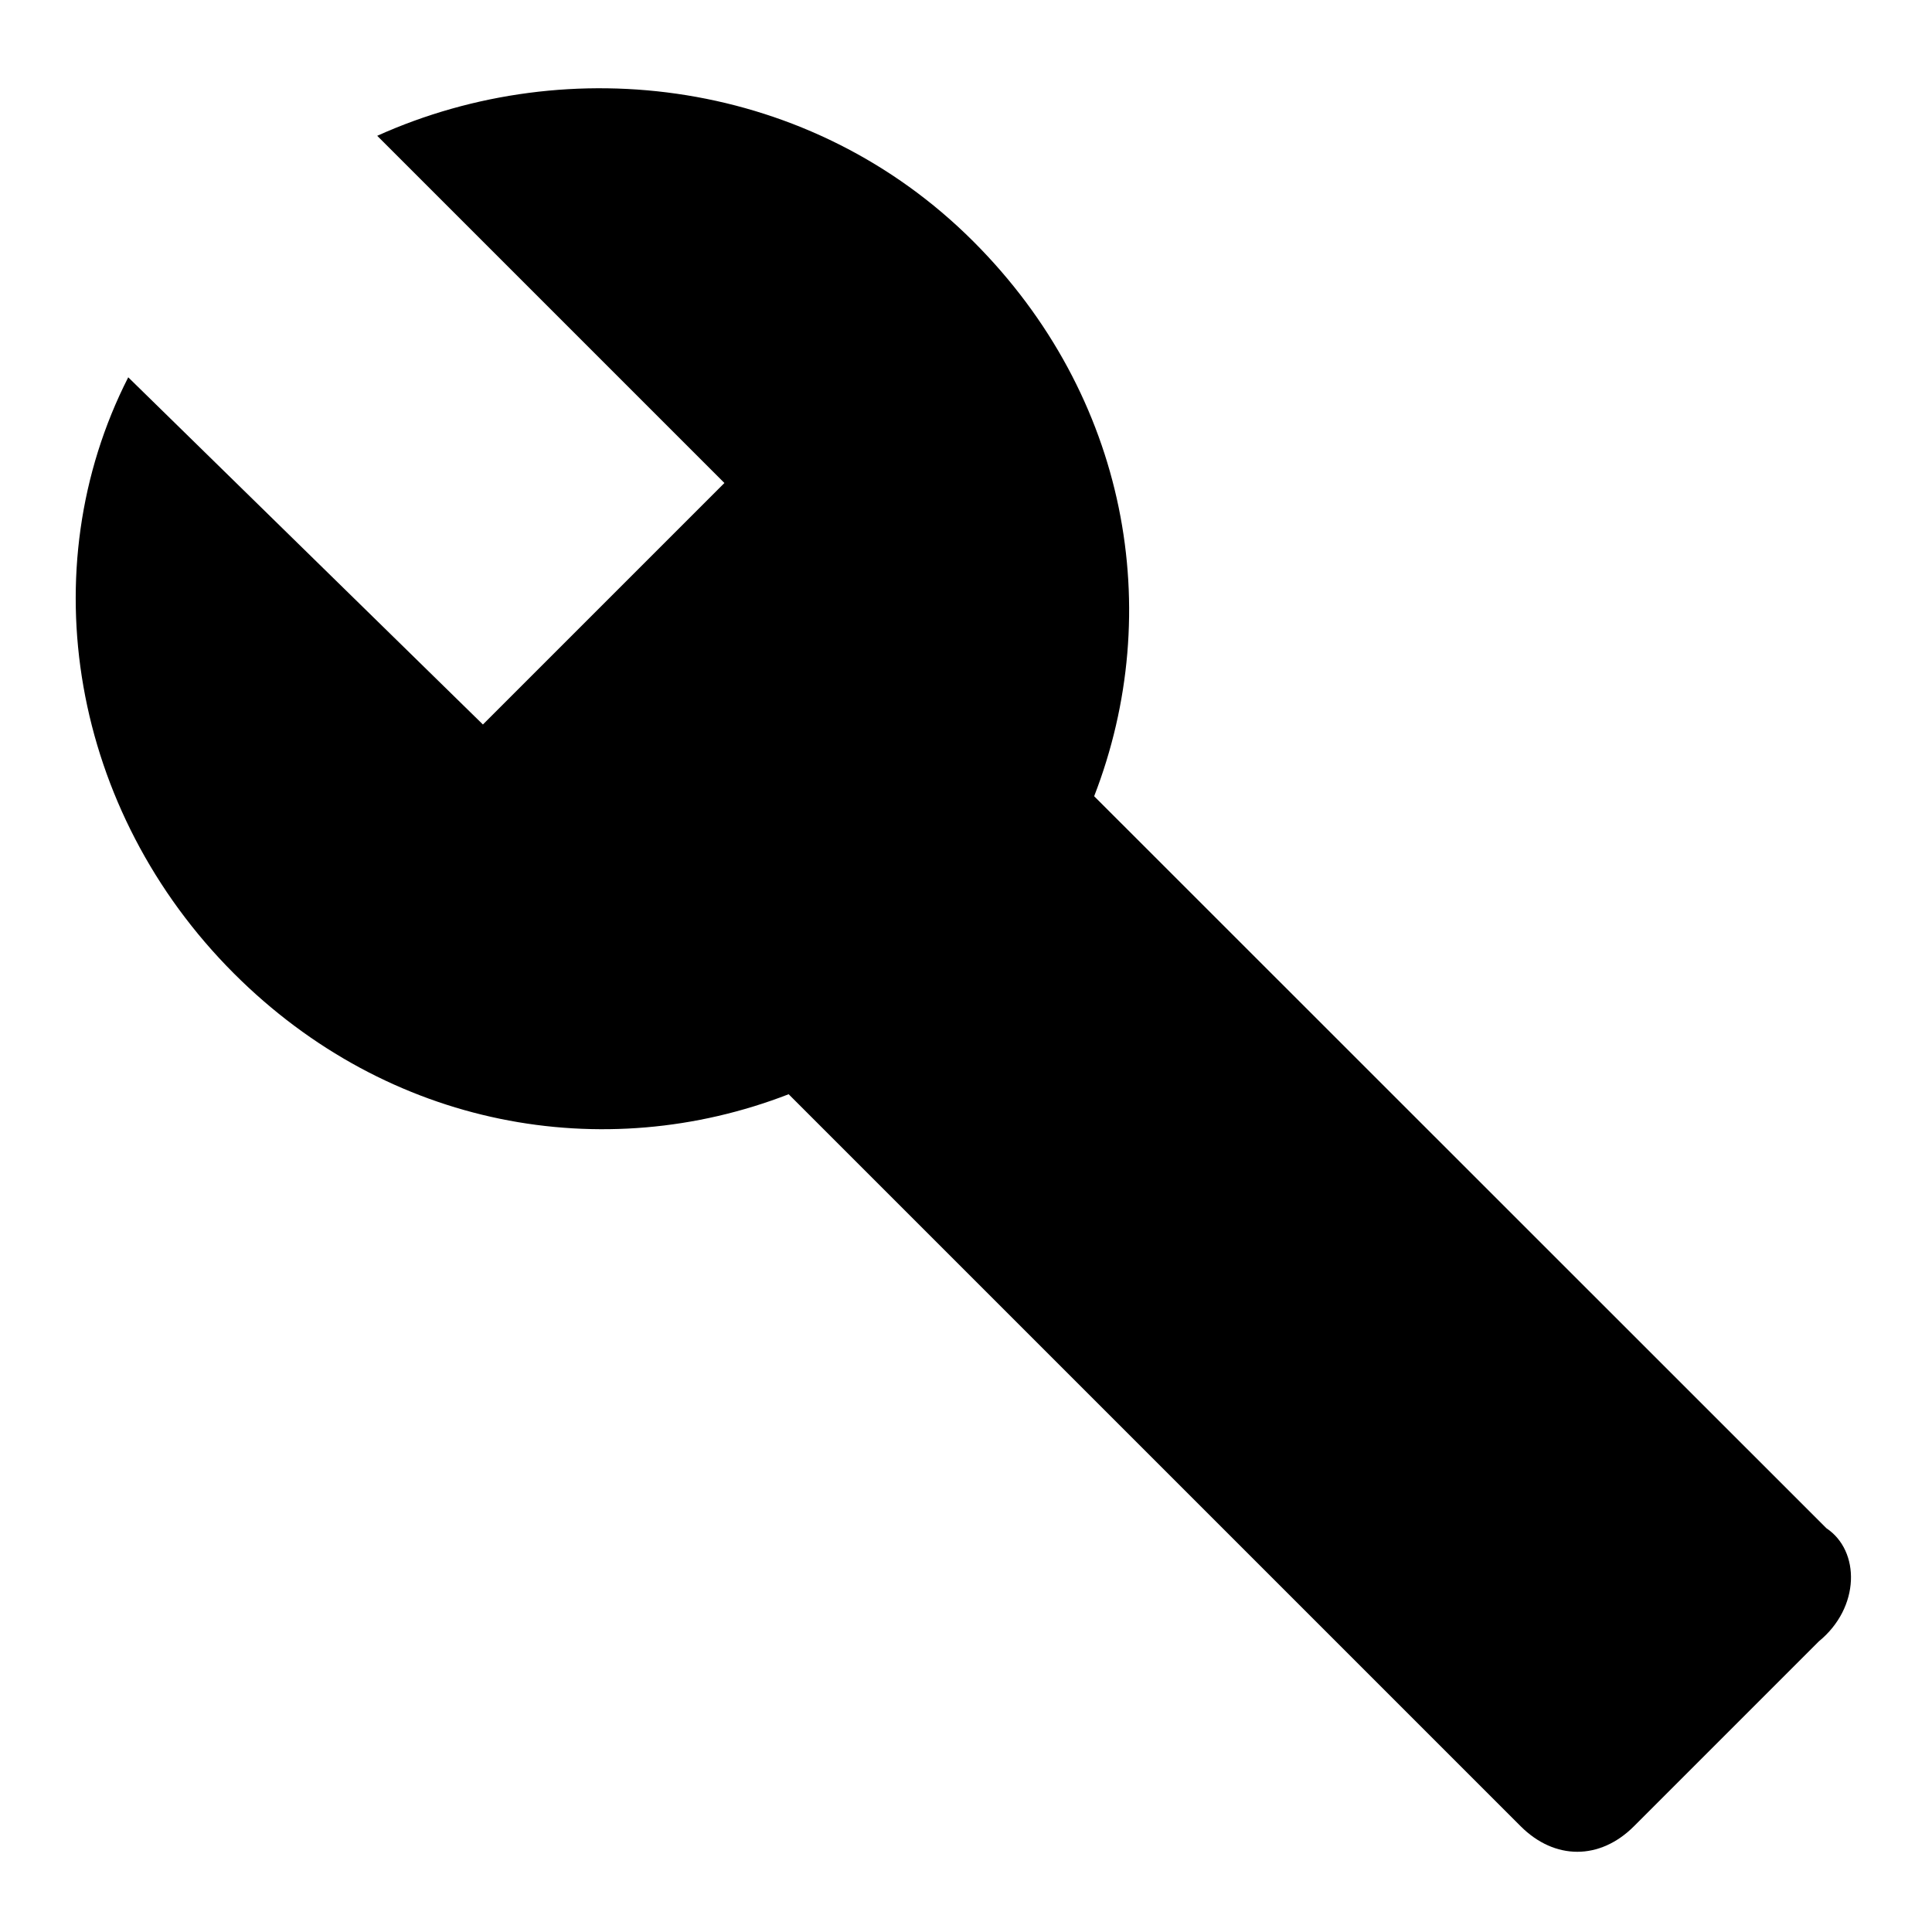
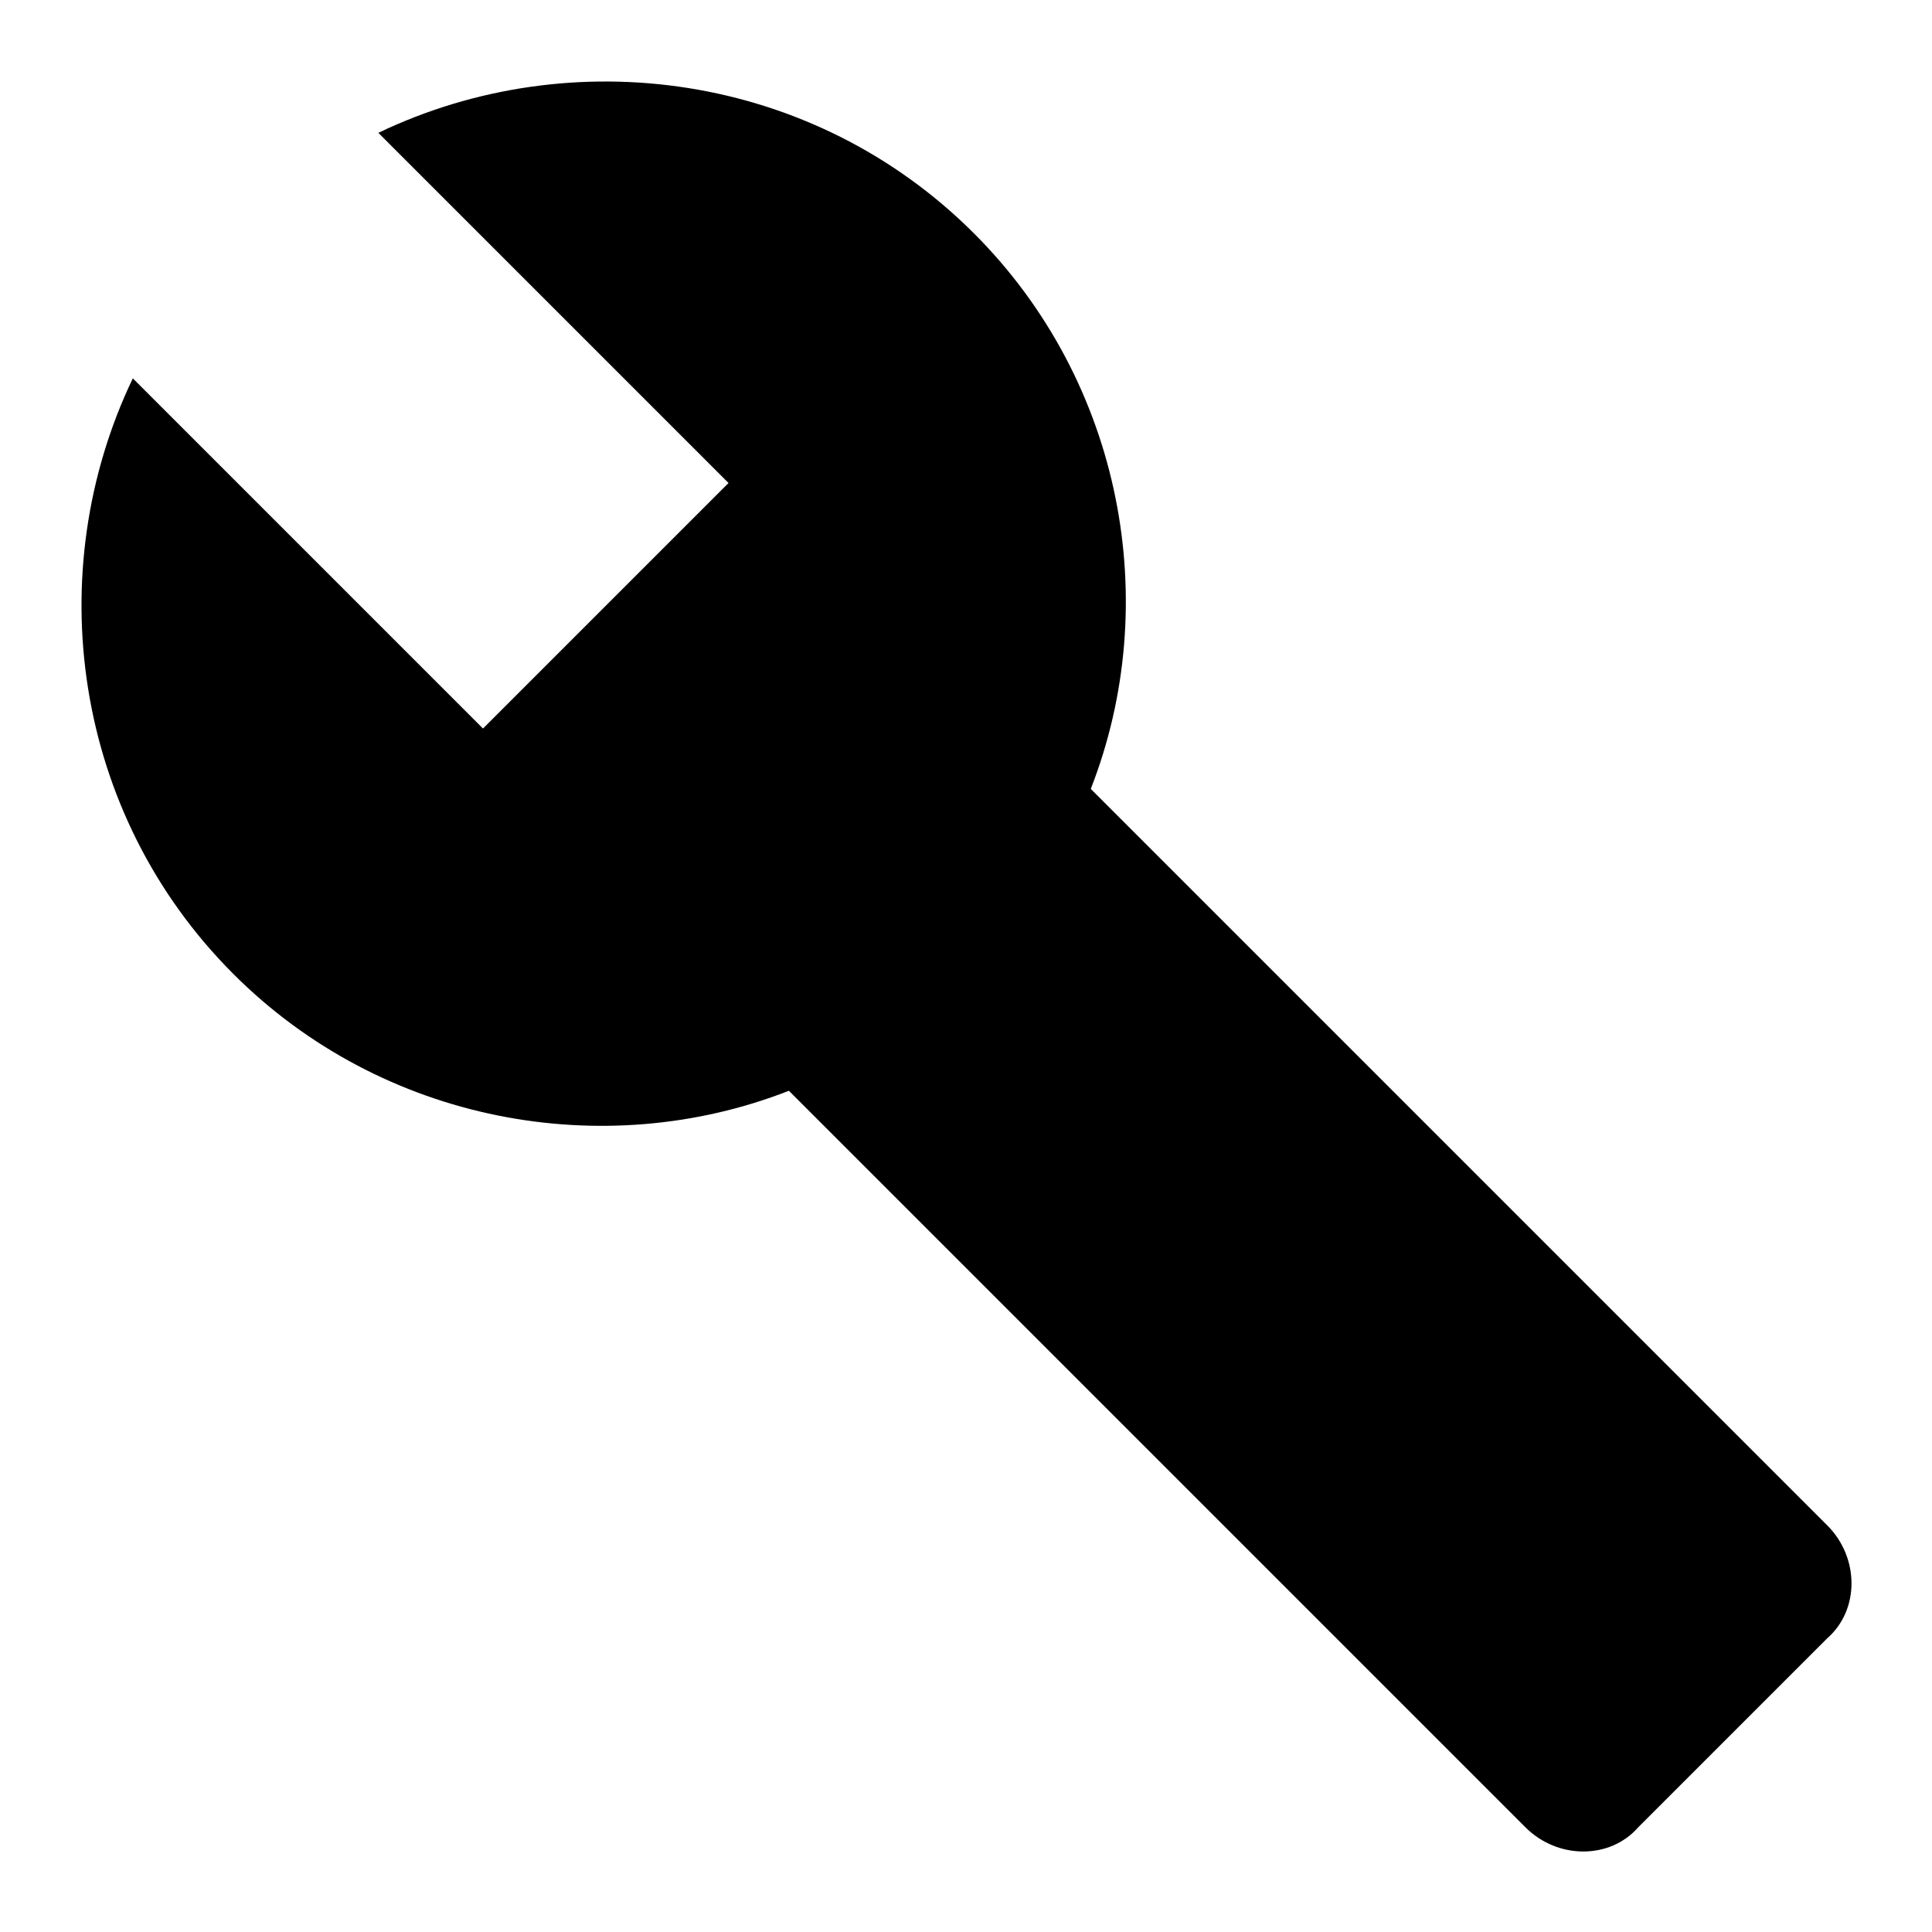
- <svg xmlns="http://www.w3.org/2000/svg" version="1.1" width="24" height="24" viewBox="0 0 24 24">
-   <path d="M22.688 18.984c0.422 0.281 0.422 0.984-0.094 1.406l-2.297 2.297c-0.422 0.422-0.984 0.422-1.406 0l-9.094-9.094c-2.297 0.891-4.969 0.422-6.891-1.5-2.016-2.016-2.531-5.016-1.313-7.406l4.406 4.313 3-3-4.313-4.313c2.391-1.078 5.391-0.703 7.406 1.313 1.922 1.922 2.391 4.594 1.5 6.891z" />
+ <svg xmlns="http://www.w3.org/2000/svg" width="48" height="48" viewBox="0 0 48 48">
+   <path d="M45.4 37.9L27.1 19.6c1.8-4.6.8-10.1-2.9-13.8-4-4-10-4.8-14.8-2.5l8.7 8.7-6.1 6.1-8.7-8.7C1 14.2 1.8 20.2 5.8 24.2c3.7 3.7 9.2 4.7 13.8 2.9l18.3 18.3c.8.8 2.1.8 2.8 0l4.7-4.7c.8-.7.8-2 0-2.8z" />
</svg>
